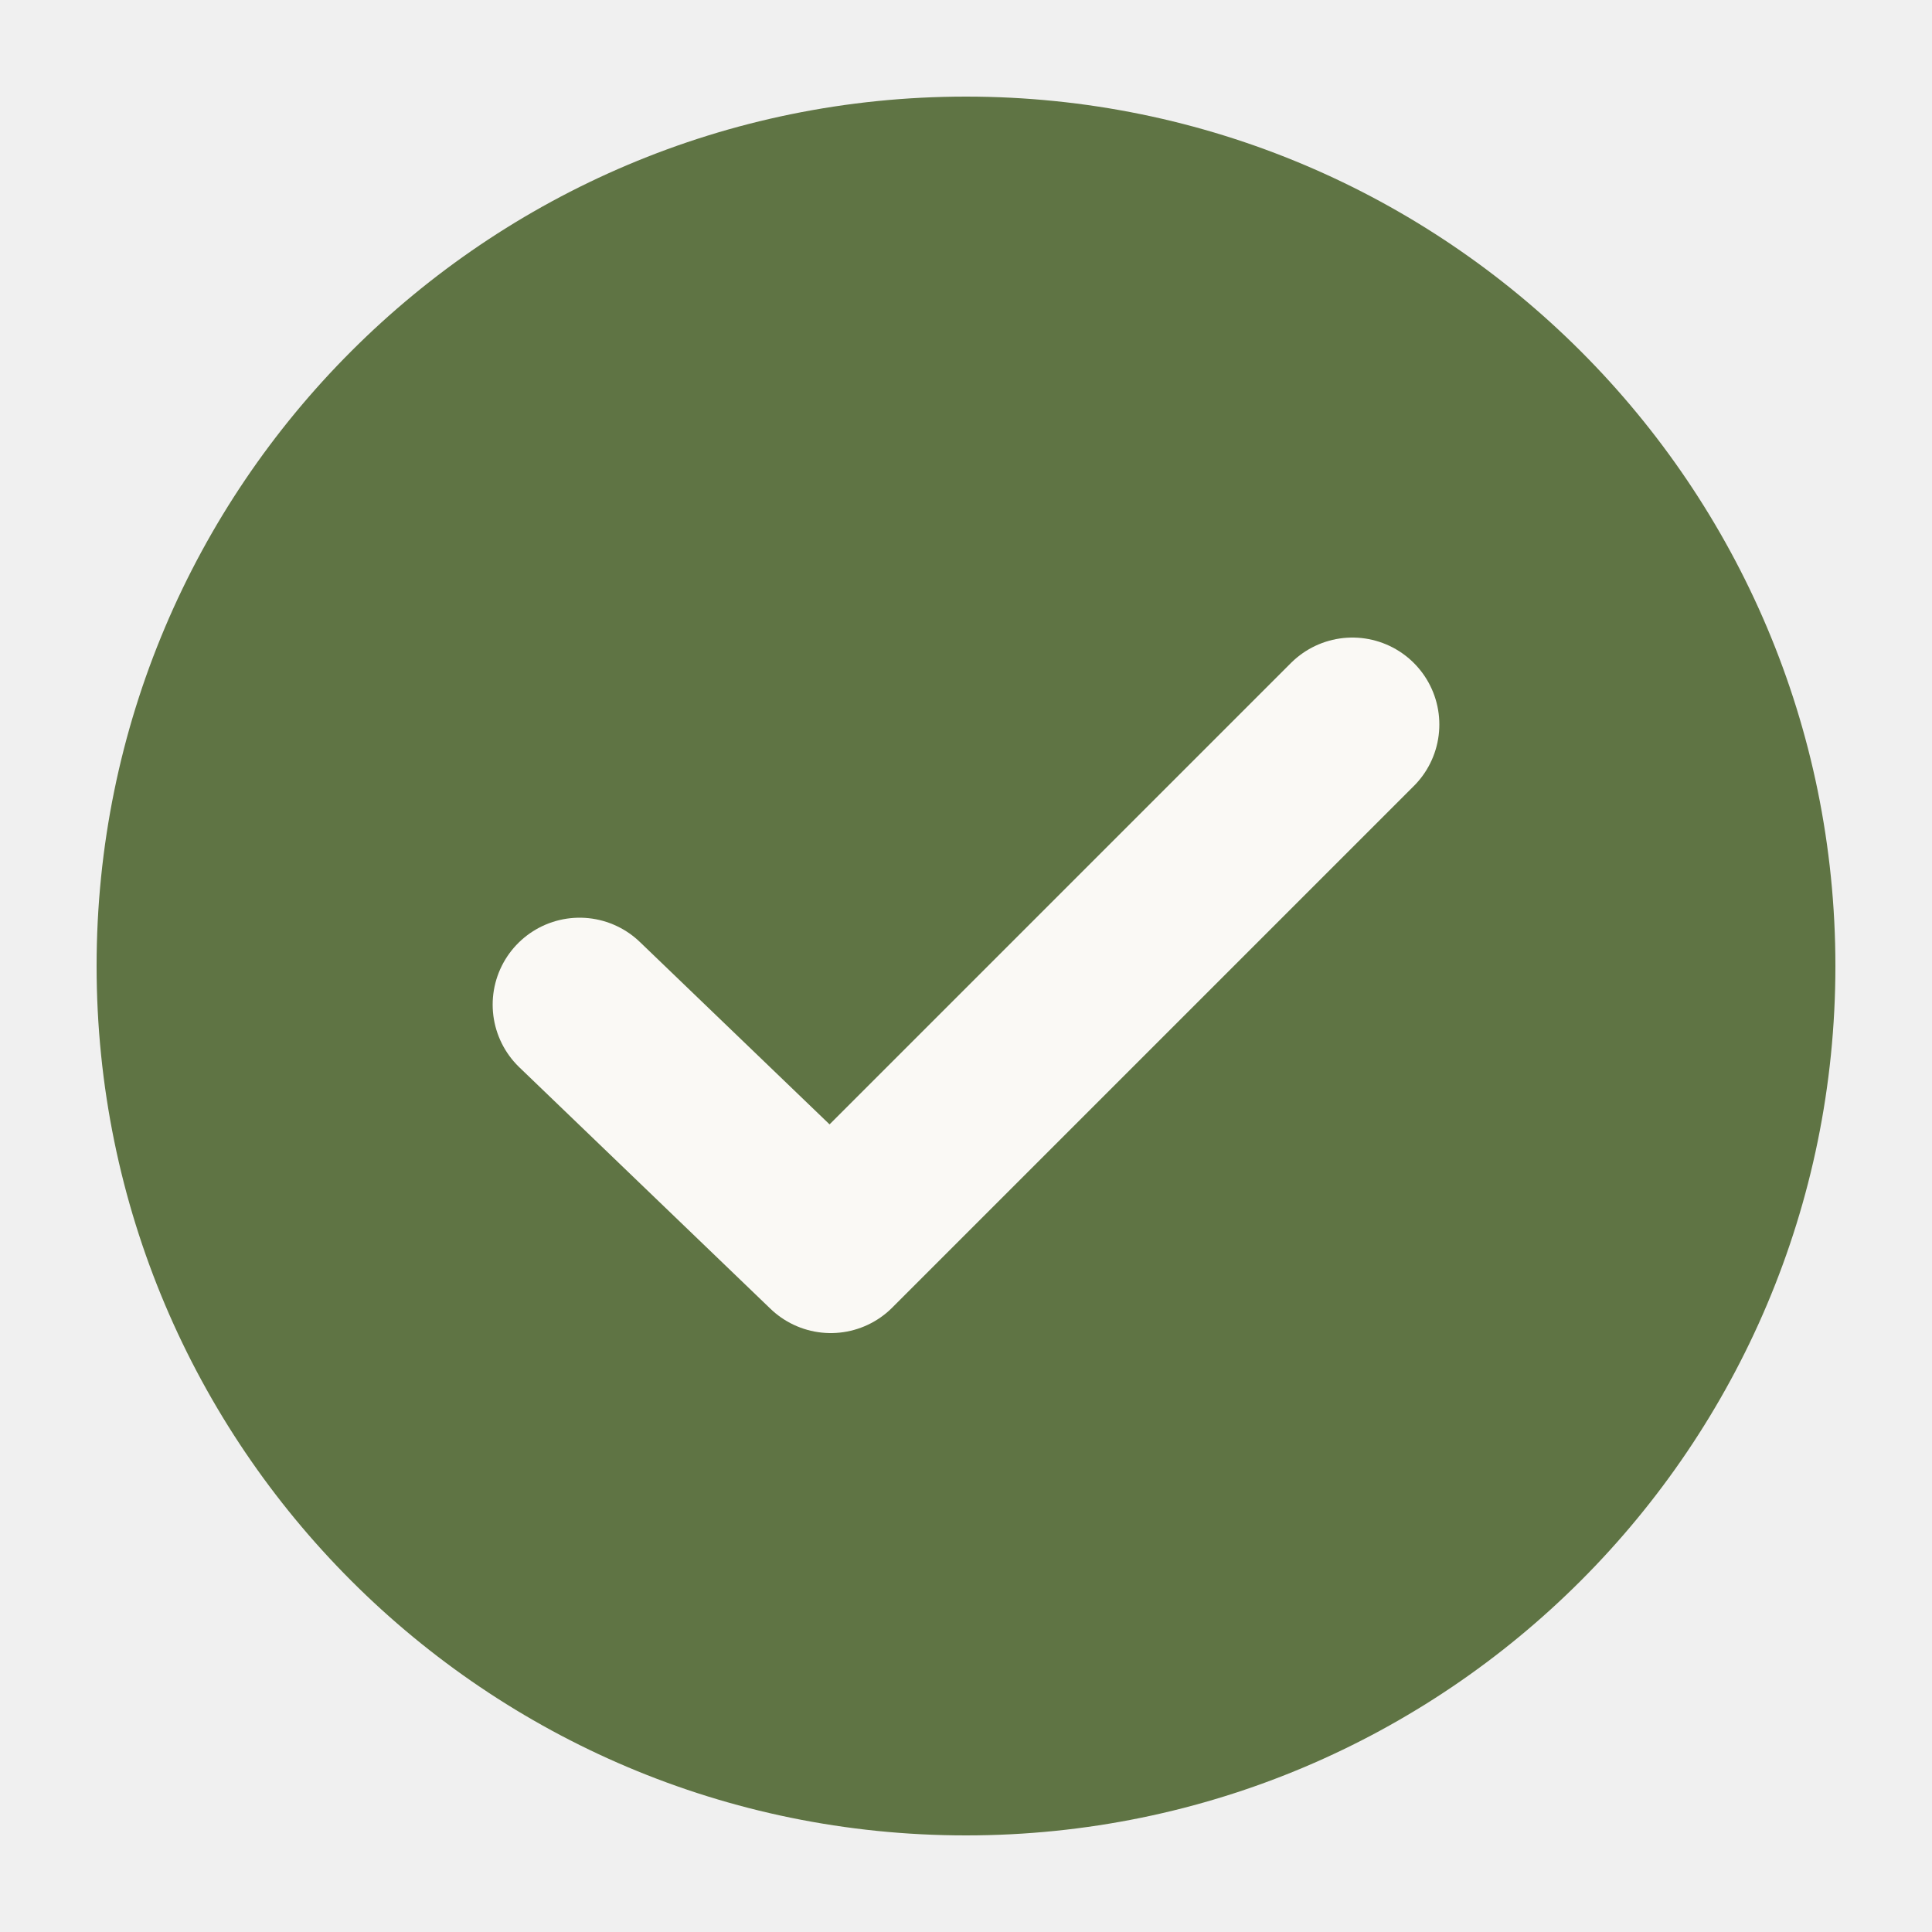
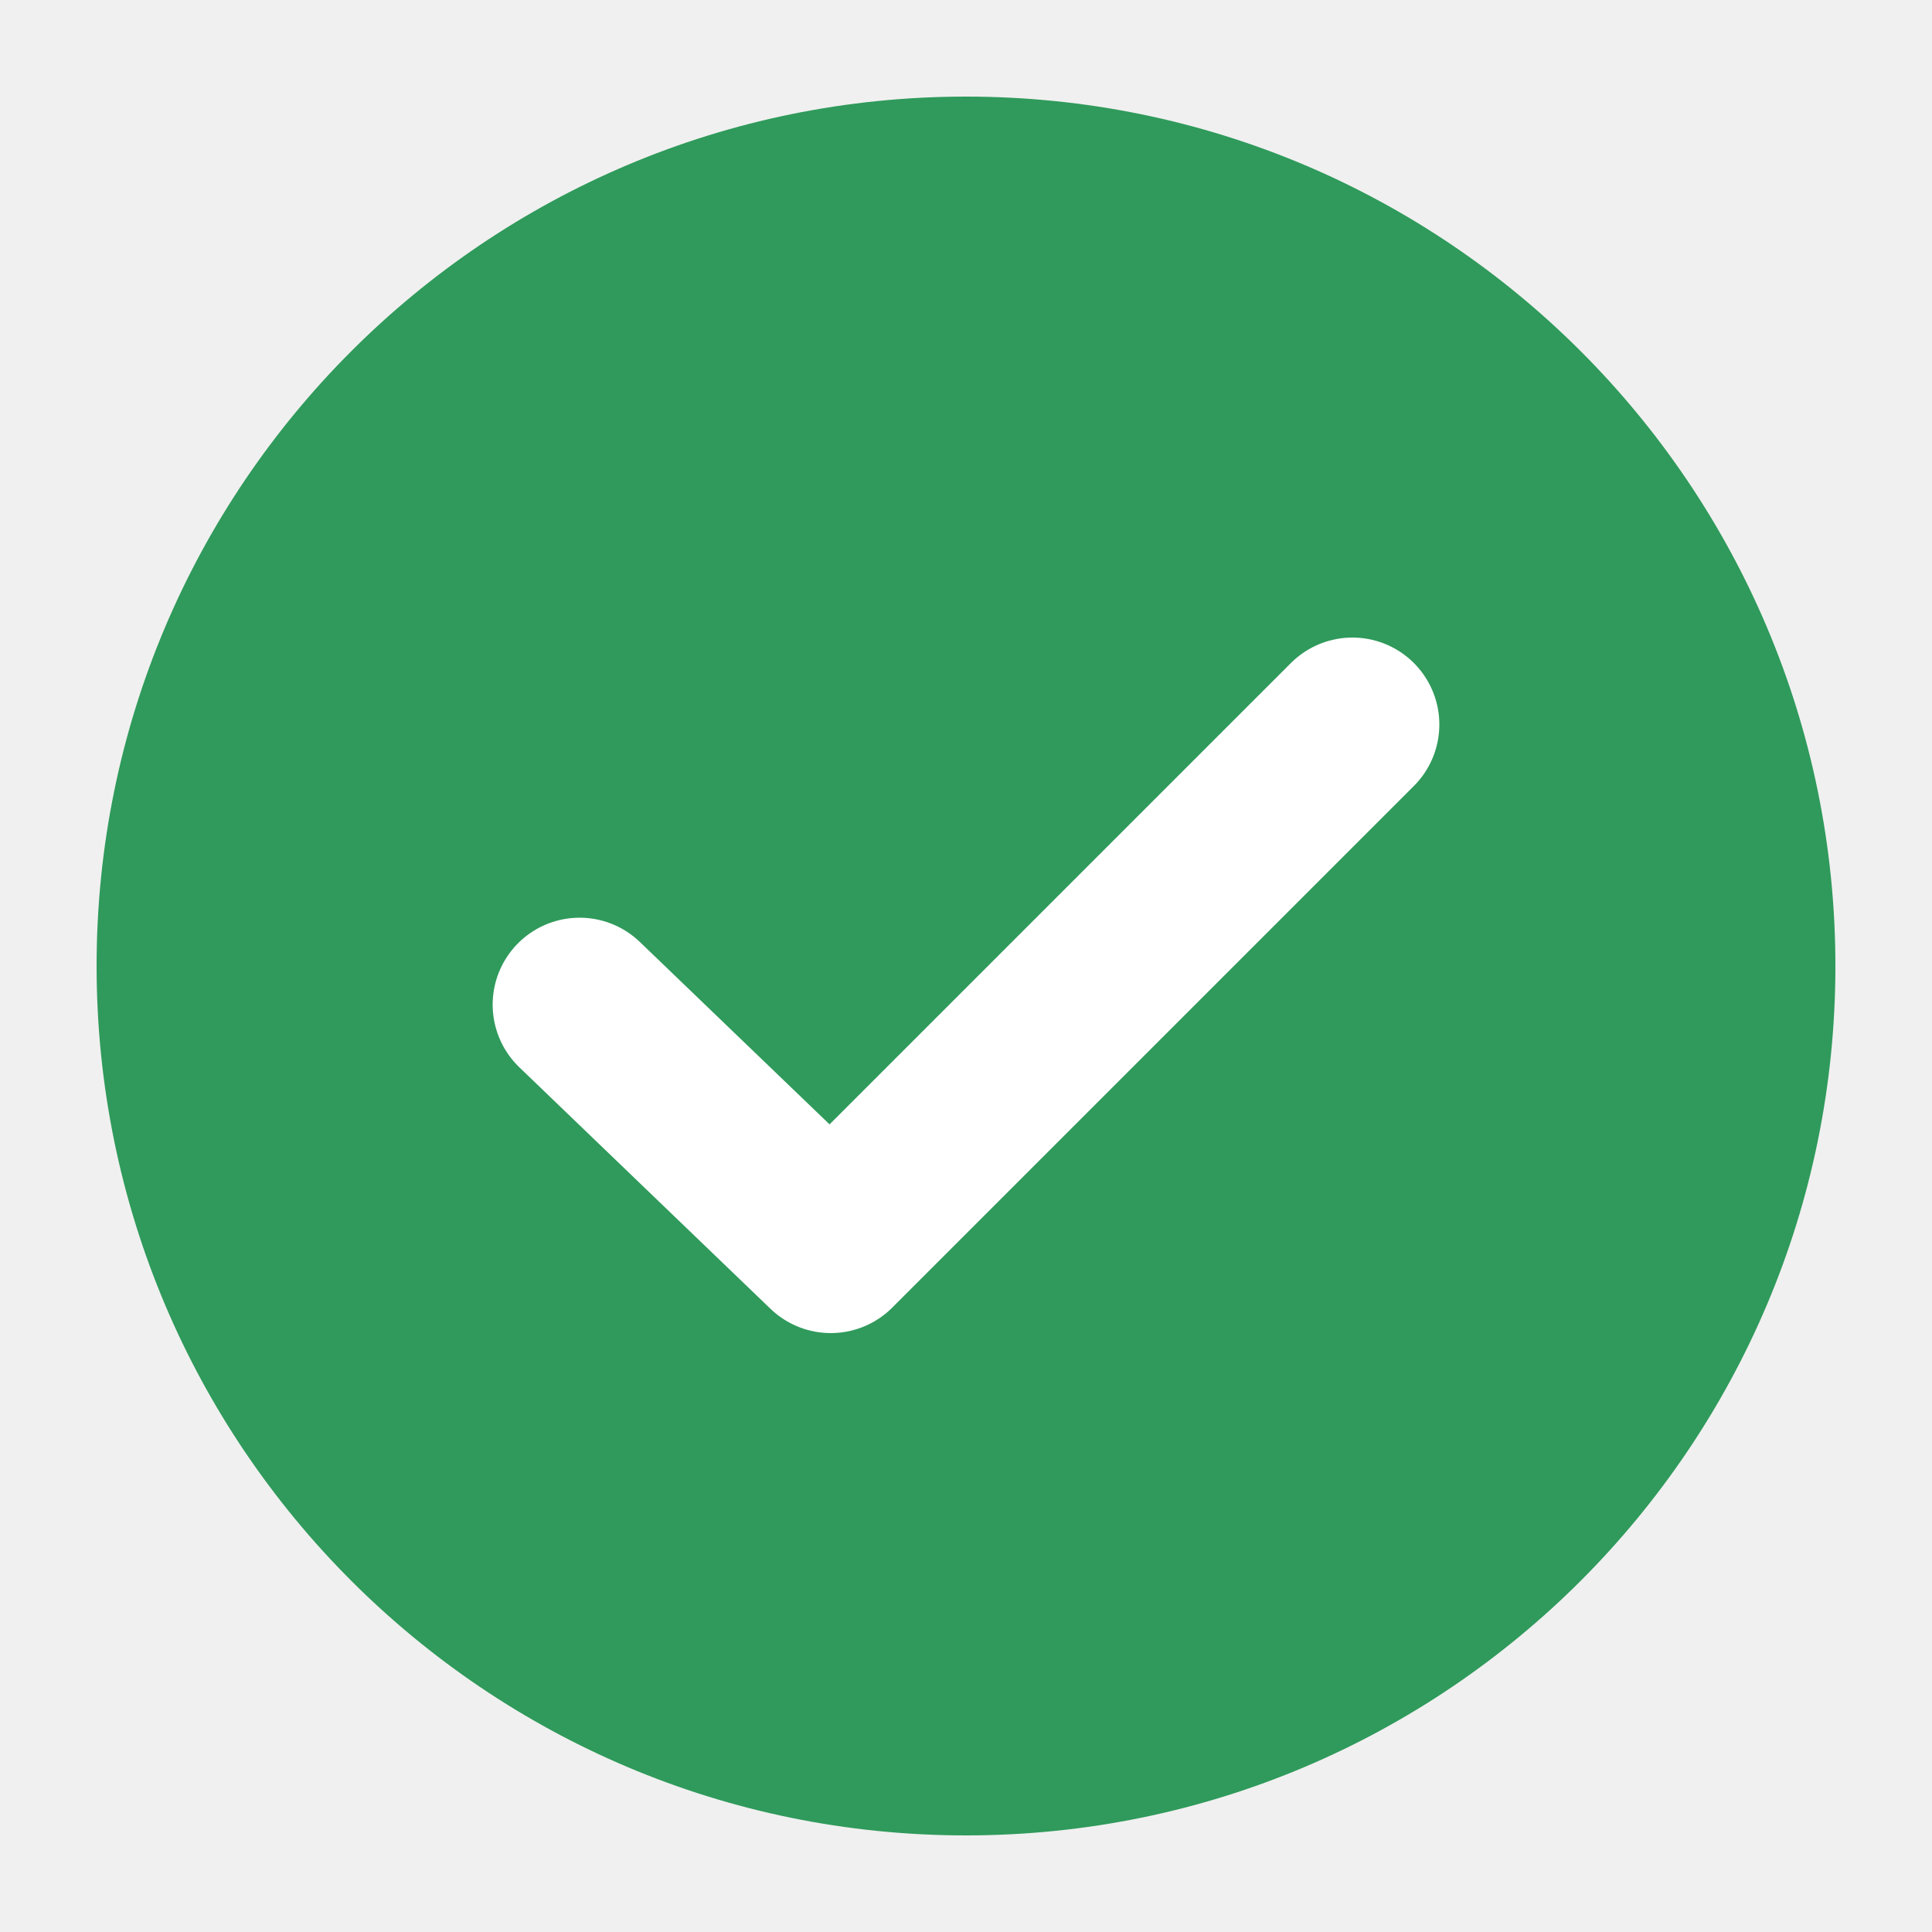
<svg xmlns="http://www.w3.org/2000/svg" viewBox="0 0 20 20" width="20" height="20">
-   <circle cx="10" cy="10" r="9" fill="#5f7444" />
-   <path d="M6 10.4l2.6 2.5L14 7.5" fill="none" stroke="#faf9f5" stroke-width="1.8" stroke-linecap="round" stroke-linejoin="round" />
+   <circle cx="10" cy="10" r="9" fill="#2f9a5b" />
+   <path d="M6 10.4l2.6 2.5L14 7.5" fill="none" stroke="#ffffff" stroke-width="1.8" stroke-linecap="round" stroke-linejoin="round" />
</svg>
